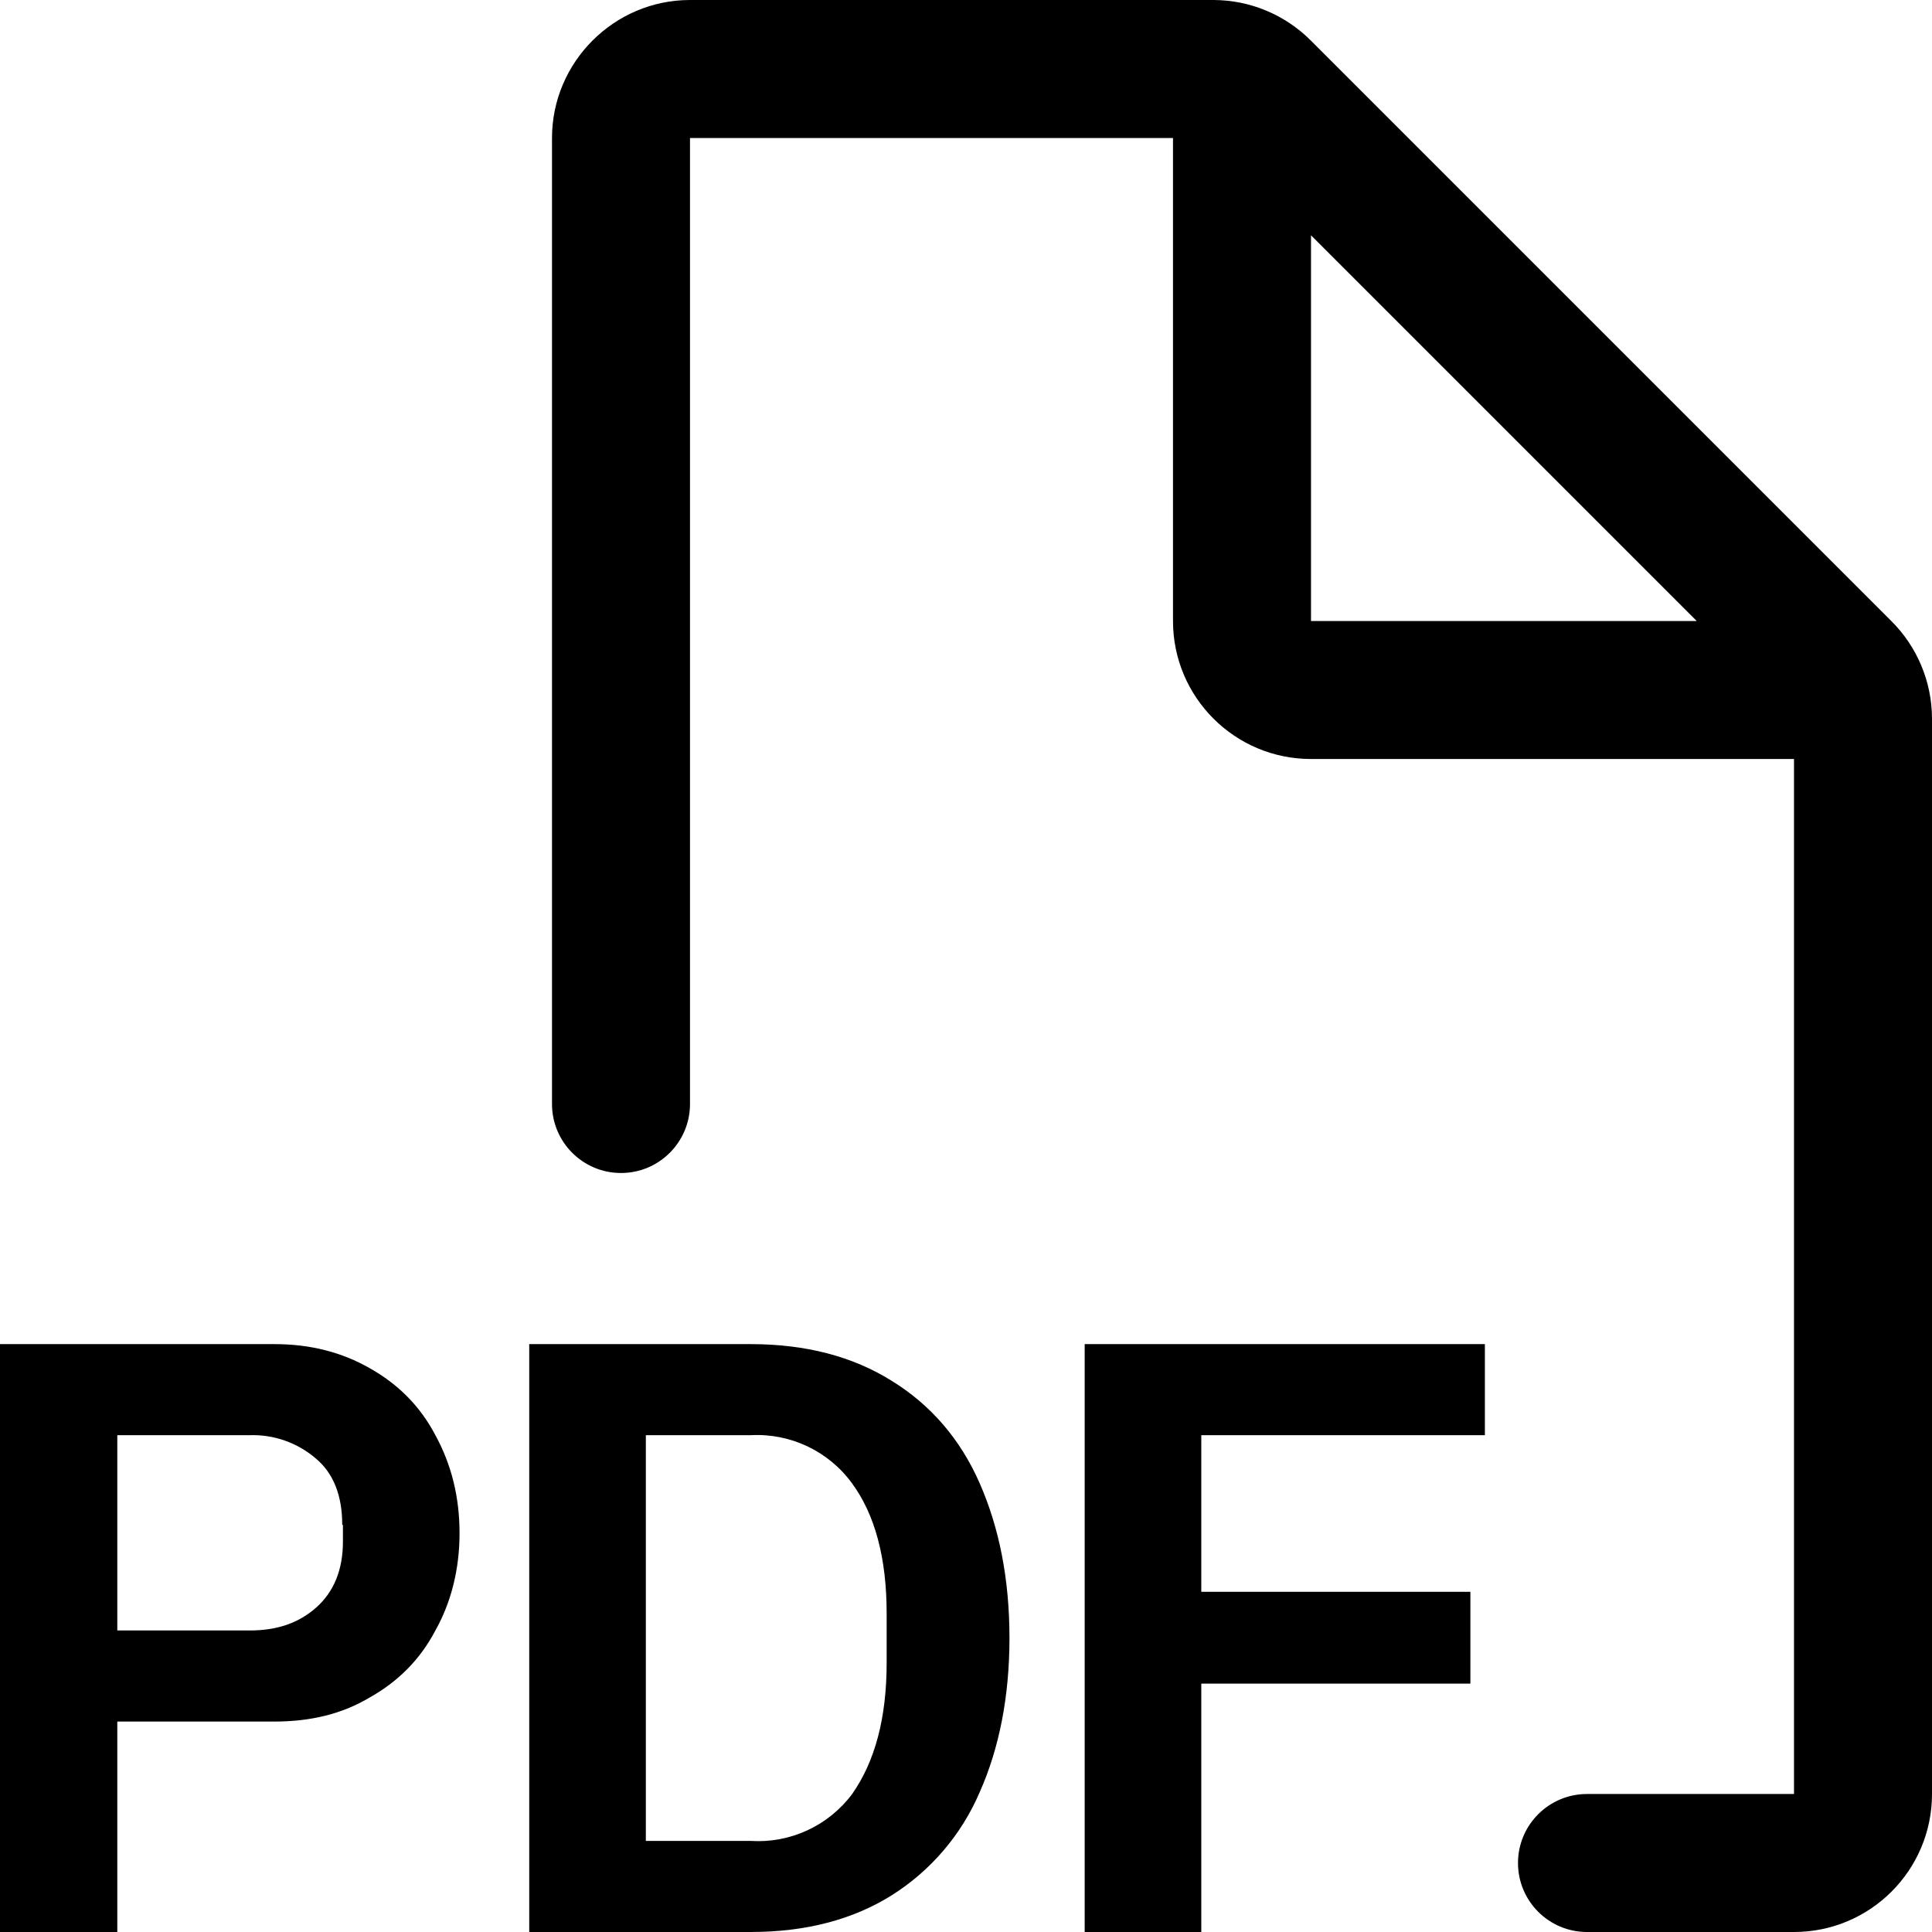
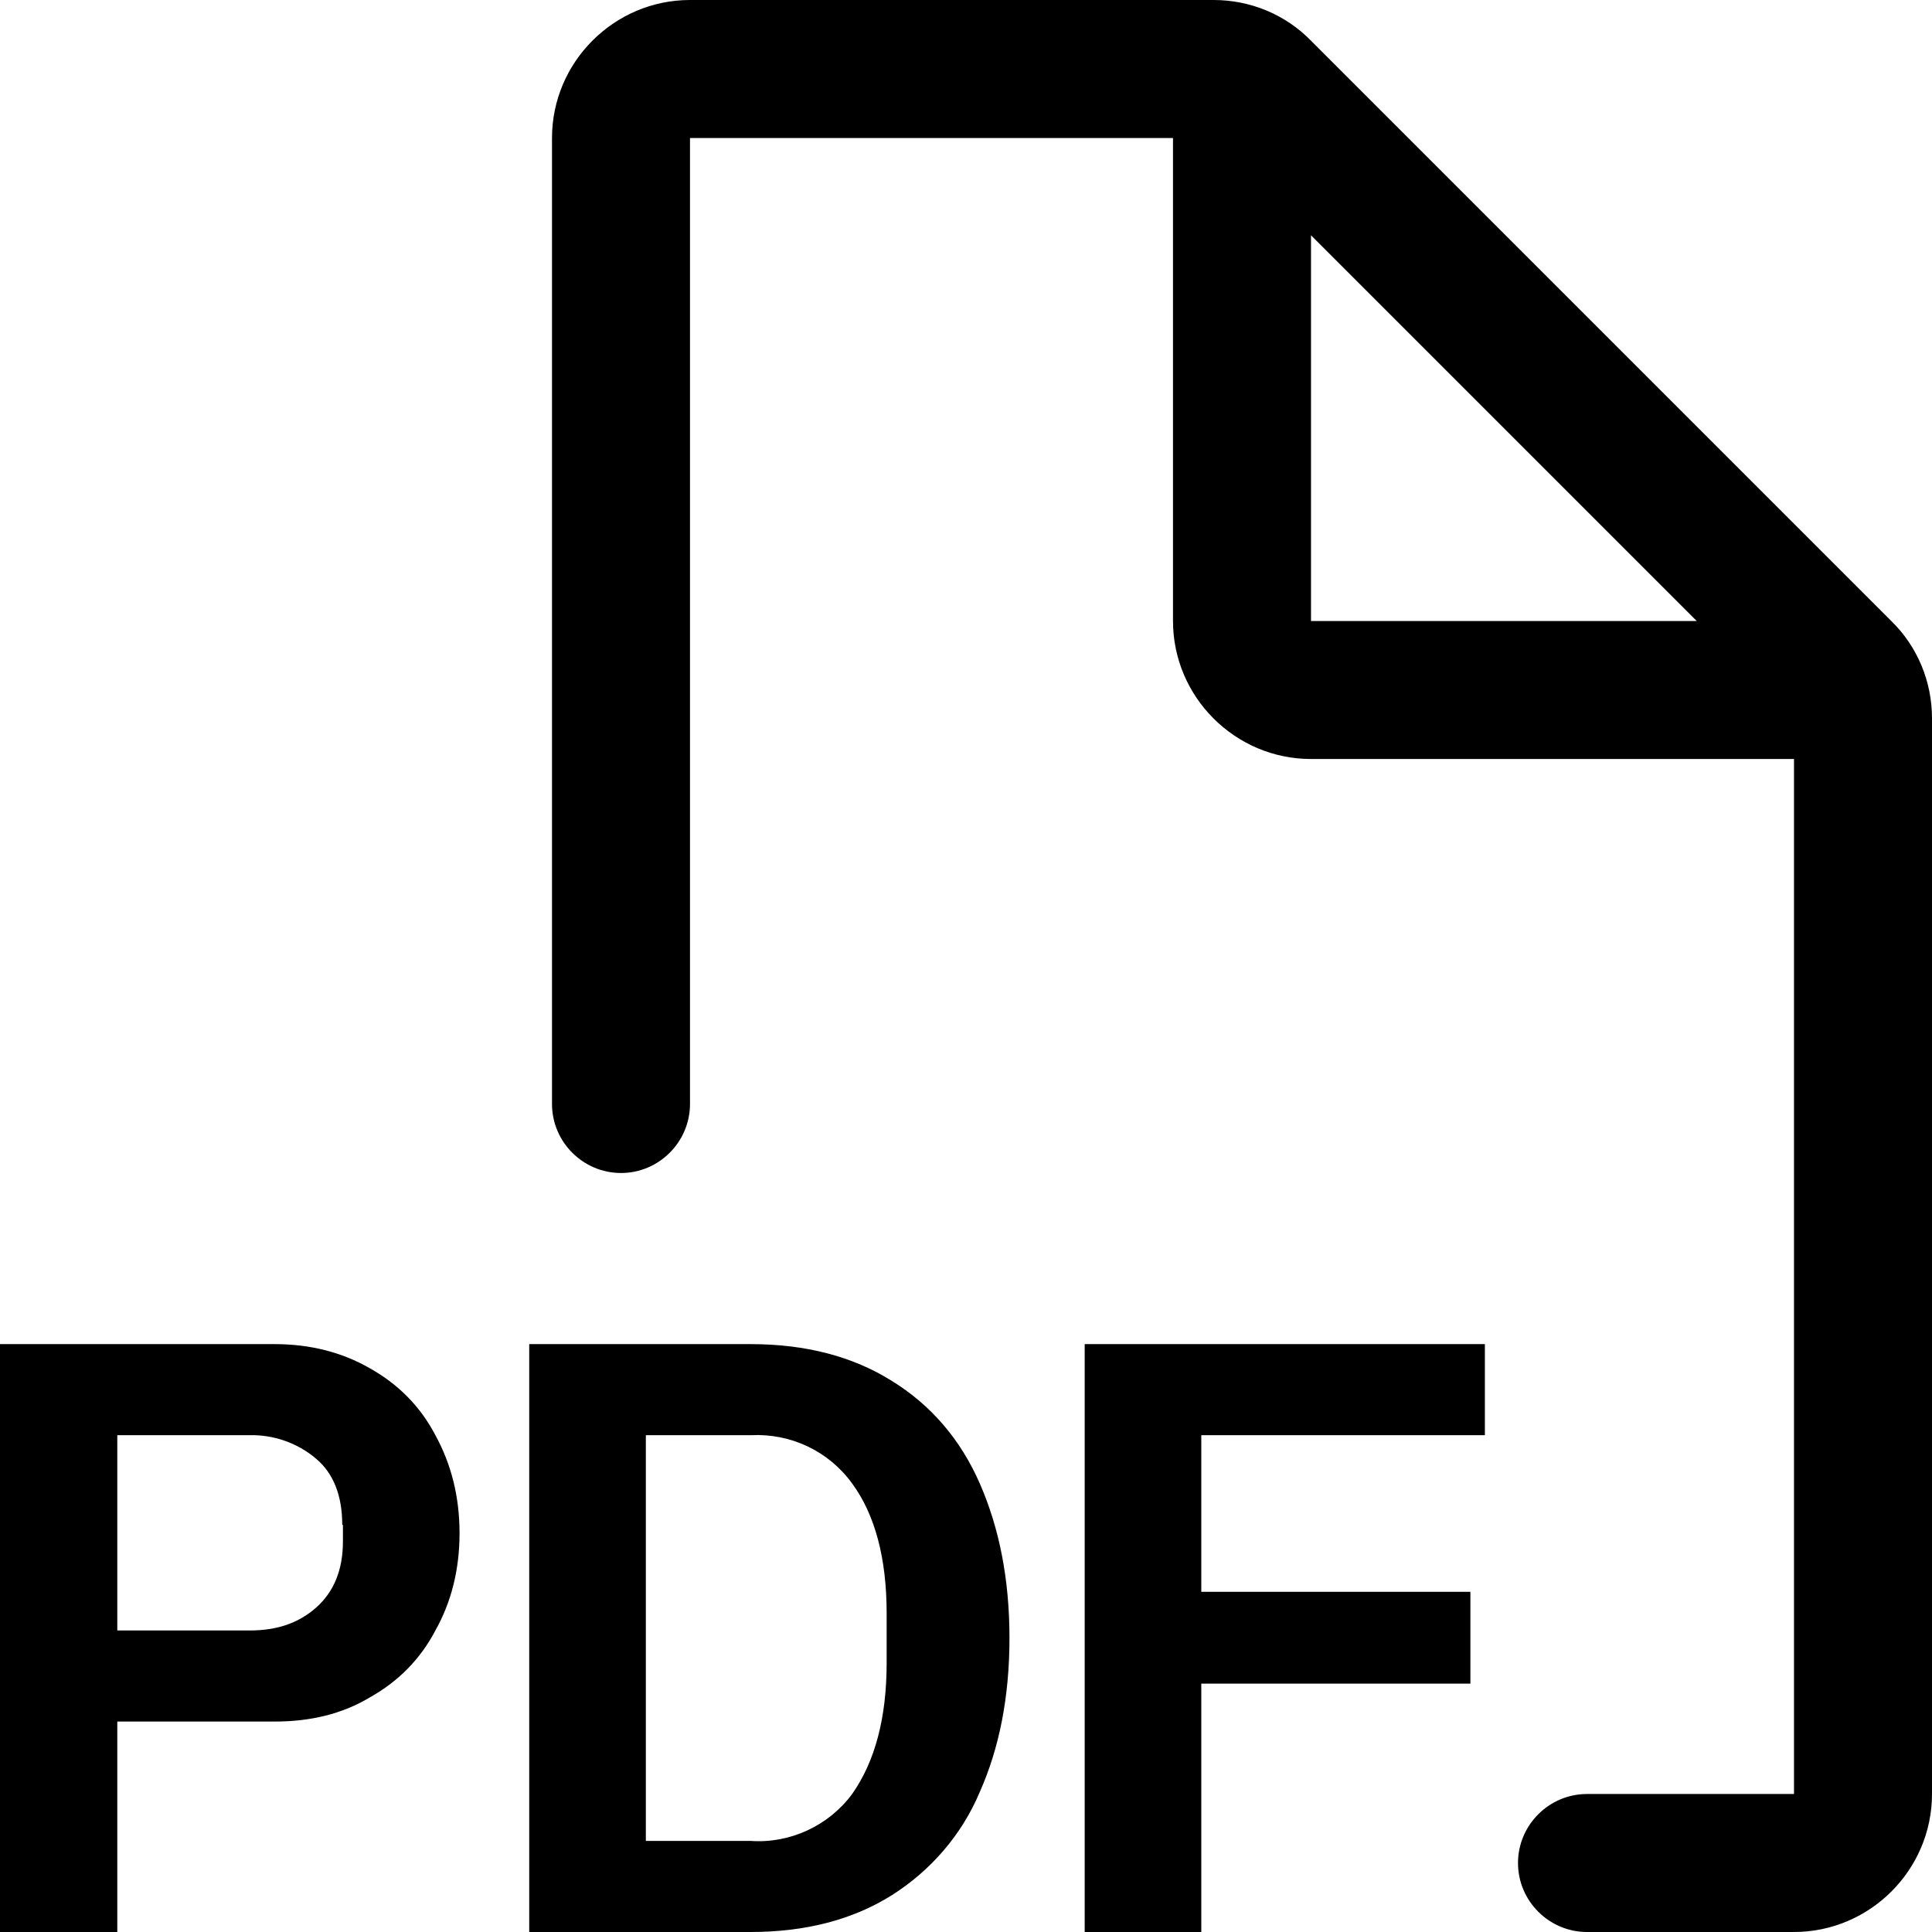
<svg xmlns="http://www.w3.org/2000/svg" viewBox="0 0 28 28" fill="none">
-   <path fill="currentColor" fill-rule="evenodd" d="M8 2c0-1.1.9-2 2-2h7.59A2 2 0 0 1 19 .59L27.41 9a2 2 0 0 1 .59 1.41V26a2 2 0 0 1-2 2h-3a1 1 0 1 1 0-2h3V11h-7a2 2 0 0 1-2-2V2h-7v14a1 1 0 1 1-2 0V2Zm11 1.41V9h5.59L19 3.41Z" clip-rule="evenodd" />
-   <path fill="currentColor" d="M3.98 19.48c.52 0 .98.12 1.38.35.41.23.73.55.95.97.23.42.35.89.35 1.42 0 .52-.12 1-.35 1.41-.22.42-.54.74-.95.97-.4.24-.86.35-1.38.35H1.7V28H0v-8.52h3.98Zm.98 2.62c0-.43-.13-.75-.38-.96a1.4 1.4 0 0 0-.97-.34H1.7v2.83h1.92c.4 0 .71-.11.96-.33.26-.23.39-.55.39-.96v-.24ZM10.88 19.48c.8 0 1.48.18 2.04.53.57.35 1 .85 1.28 1.49s.43 1.38.43 2.24c0 .85-.15 1.6-.43 2.23a3.3 3.3 0 0 1-1.28 1.5c-.56.35-1.24.53-2.04.53H7.67v-8.52h3.21Zm1.97 3.9c0-.8-.17-1.43-.5-1.88a1.7 1.7 0 0 0-1.47-.7H9.36v5.88h1.52a1.7 1.7 0 0 0 1.47-.68c.33-.47.5-1.1.5-1.9v-.72ZM17.41 20.8v2.27h3.9v1.33h-3.9V28h-1.69v-8.52h5.8v1.32h-4.1Z" />
+   <path fill="currentColor" fill-rule="evenodd" d="m8,2c0-1.1.9-2,2-2h7.59c.53,0,1.04.21,1.41.59l8.41,8.41c.38.37.59.88.59,1.41v15.59c0,1.1-.9,2-2,2h-3c-.55,0-1-.45-1-1s.45-1,1-1h3v-15h-7c-1.1,0-2-.9-2-2V2h-7v14c0,.55-.45,1-1,1s-1-.45-1-1V2Zm11,1.41v5.59h5.59s-5.59-5.59-5.59-5.59ZM3.98,19.48c.52,0,.98.12,1.38.35.41.23.73.55.95.97.23.42.35.89.35,1.42s-.12,1-.35,1.41c-.22.42-.54.74-.95.97-.4.24-.86.35-1.38.35H1.7v3.05H0v-8.52h3.98Zm.98,2.62c0-.43-.13-.75-.38-.96-.27-.23-.62-.35-.97-.34h-1.91v2.83h1.92c.4,0,.71-.11.96-.33.26-.23.39-.55.39-.96v-.24h0Zm5.92-2.62c.8,0,1.48.18,2.04.53.57.35,1,.85,1.28,1.49s.43,1.38.43,2.24-.15,1.6-.43,2.23c-.26.62-.71,1.14-1.28,1.5-.56.35-1.24.53-2.04.53h-3.21v-8.52h3.21Zm1.97,3.9c0-.8-.17-1.43-.5-1.88-.34-.47-.89-.73-1.47-.7h-1.52v5.88h1.52c.57.04,1.13-.22,1.47-.68.33-.47.5-1.1.5-1.9,0,0,0-.72,0-.72Zm4.56-2.58v2.27h3.9v1.33h-3.9v3.6h-1.69v-8.52h5.8v1.32h-4.11Z" clip-rule="evenodd" />
</svg>
